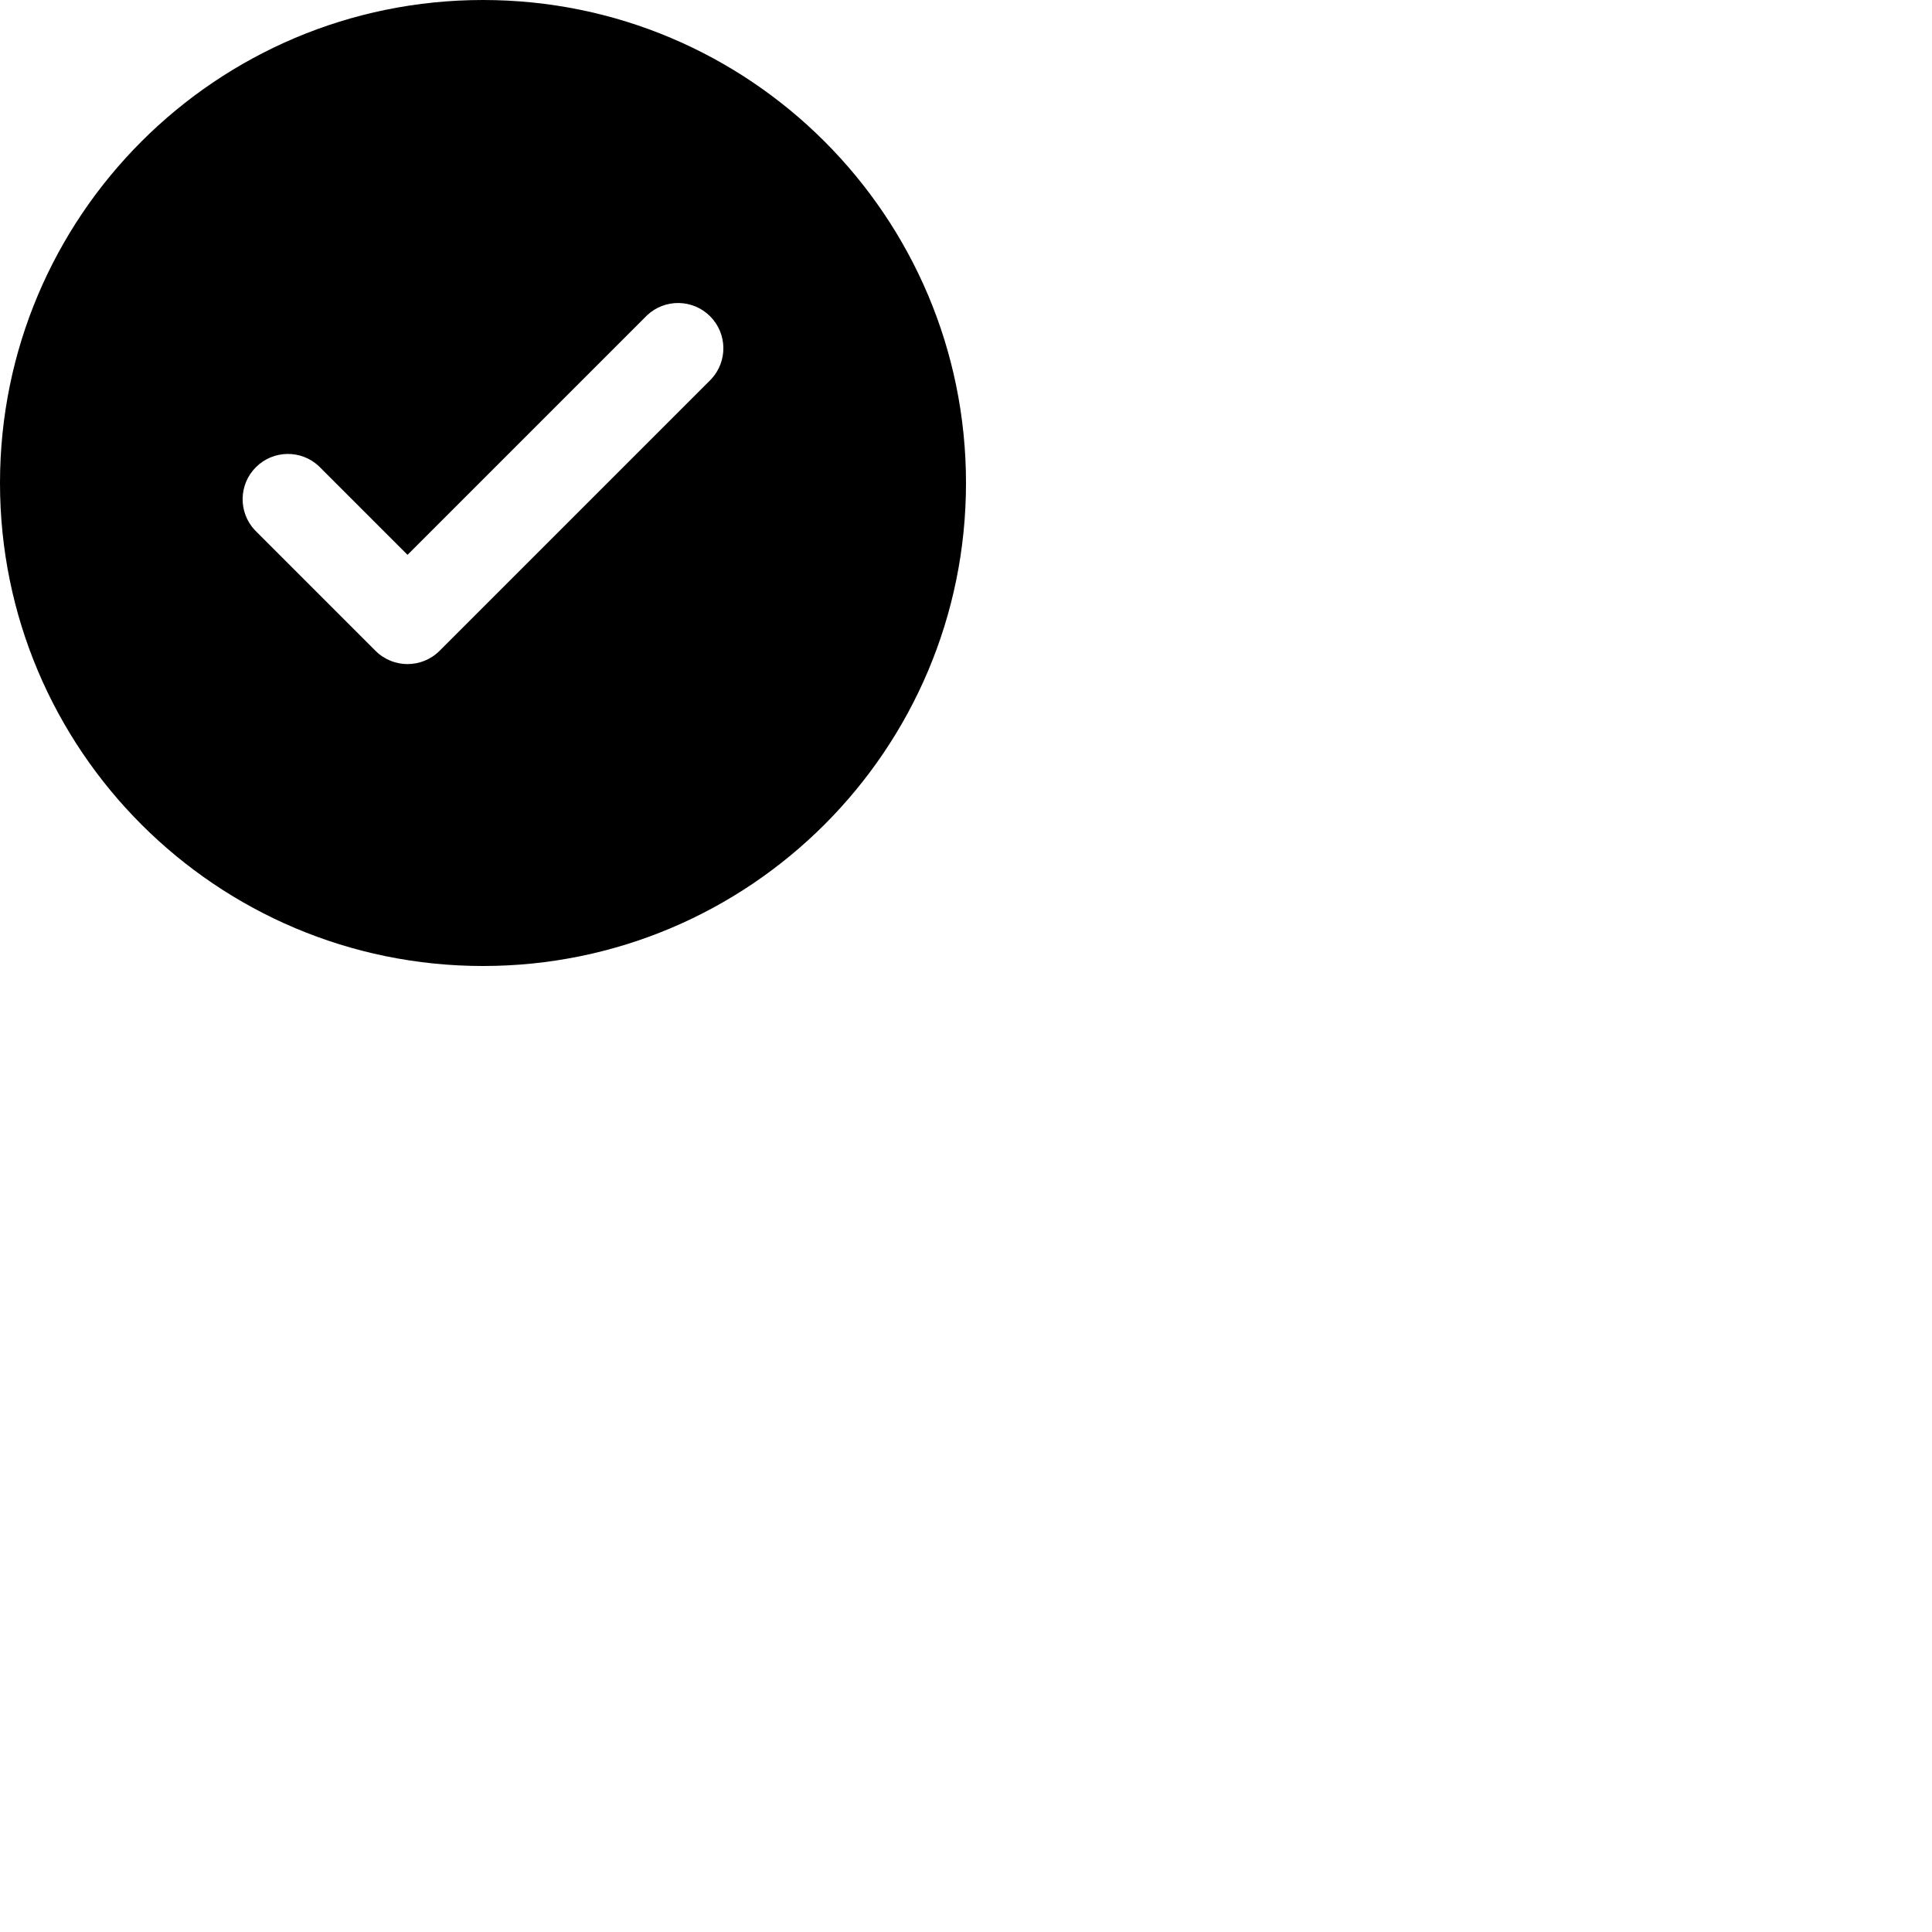
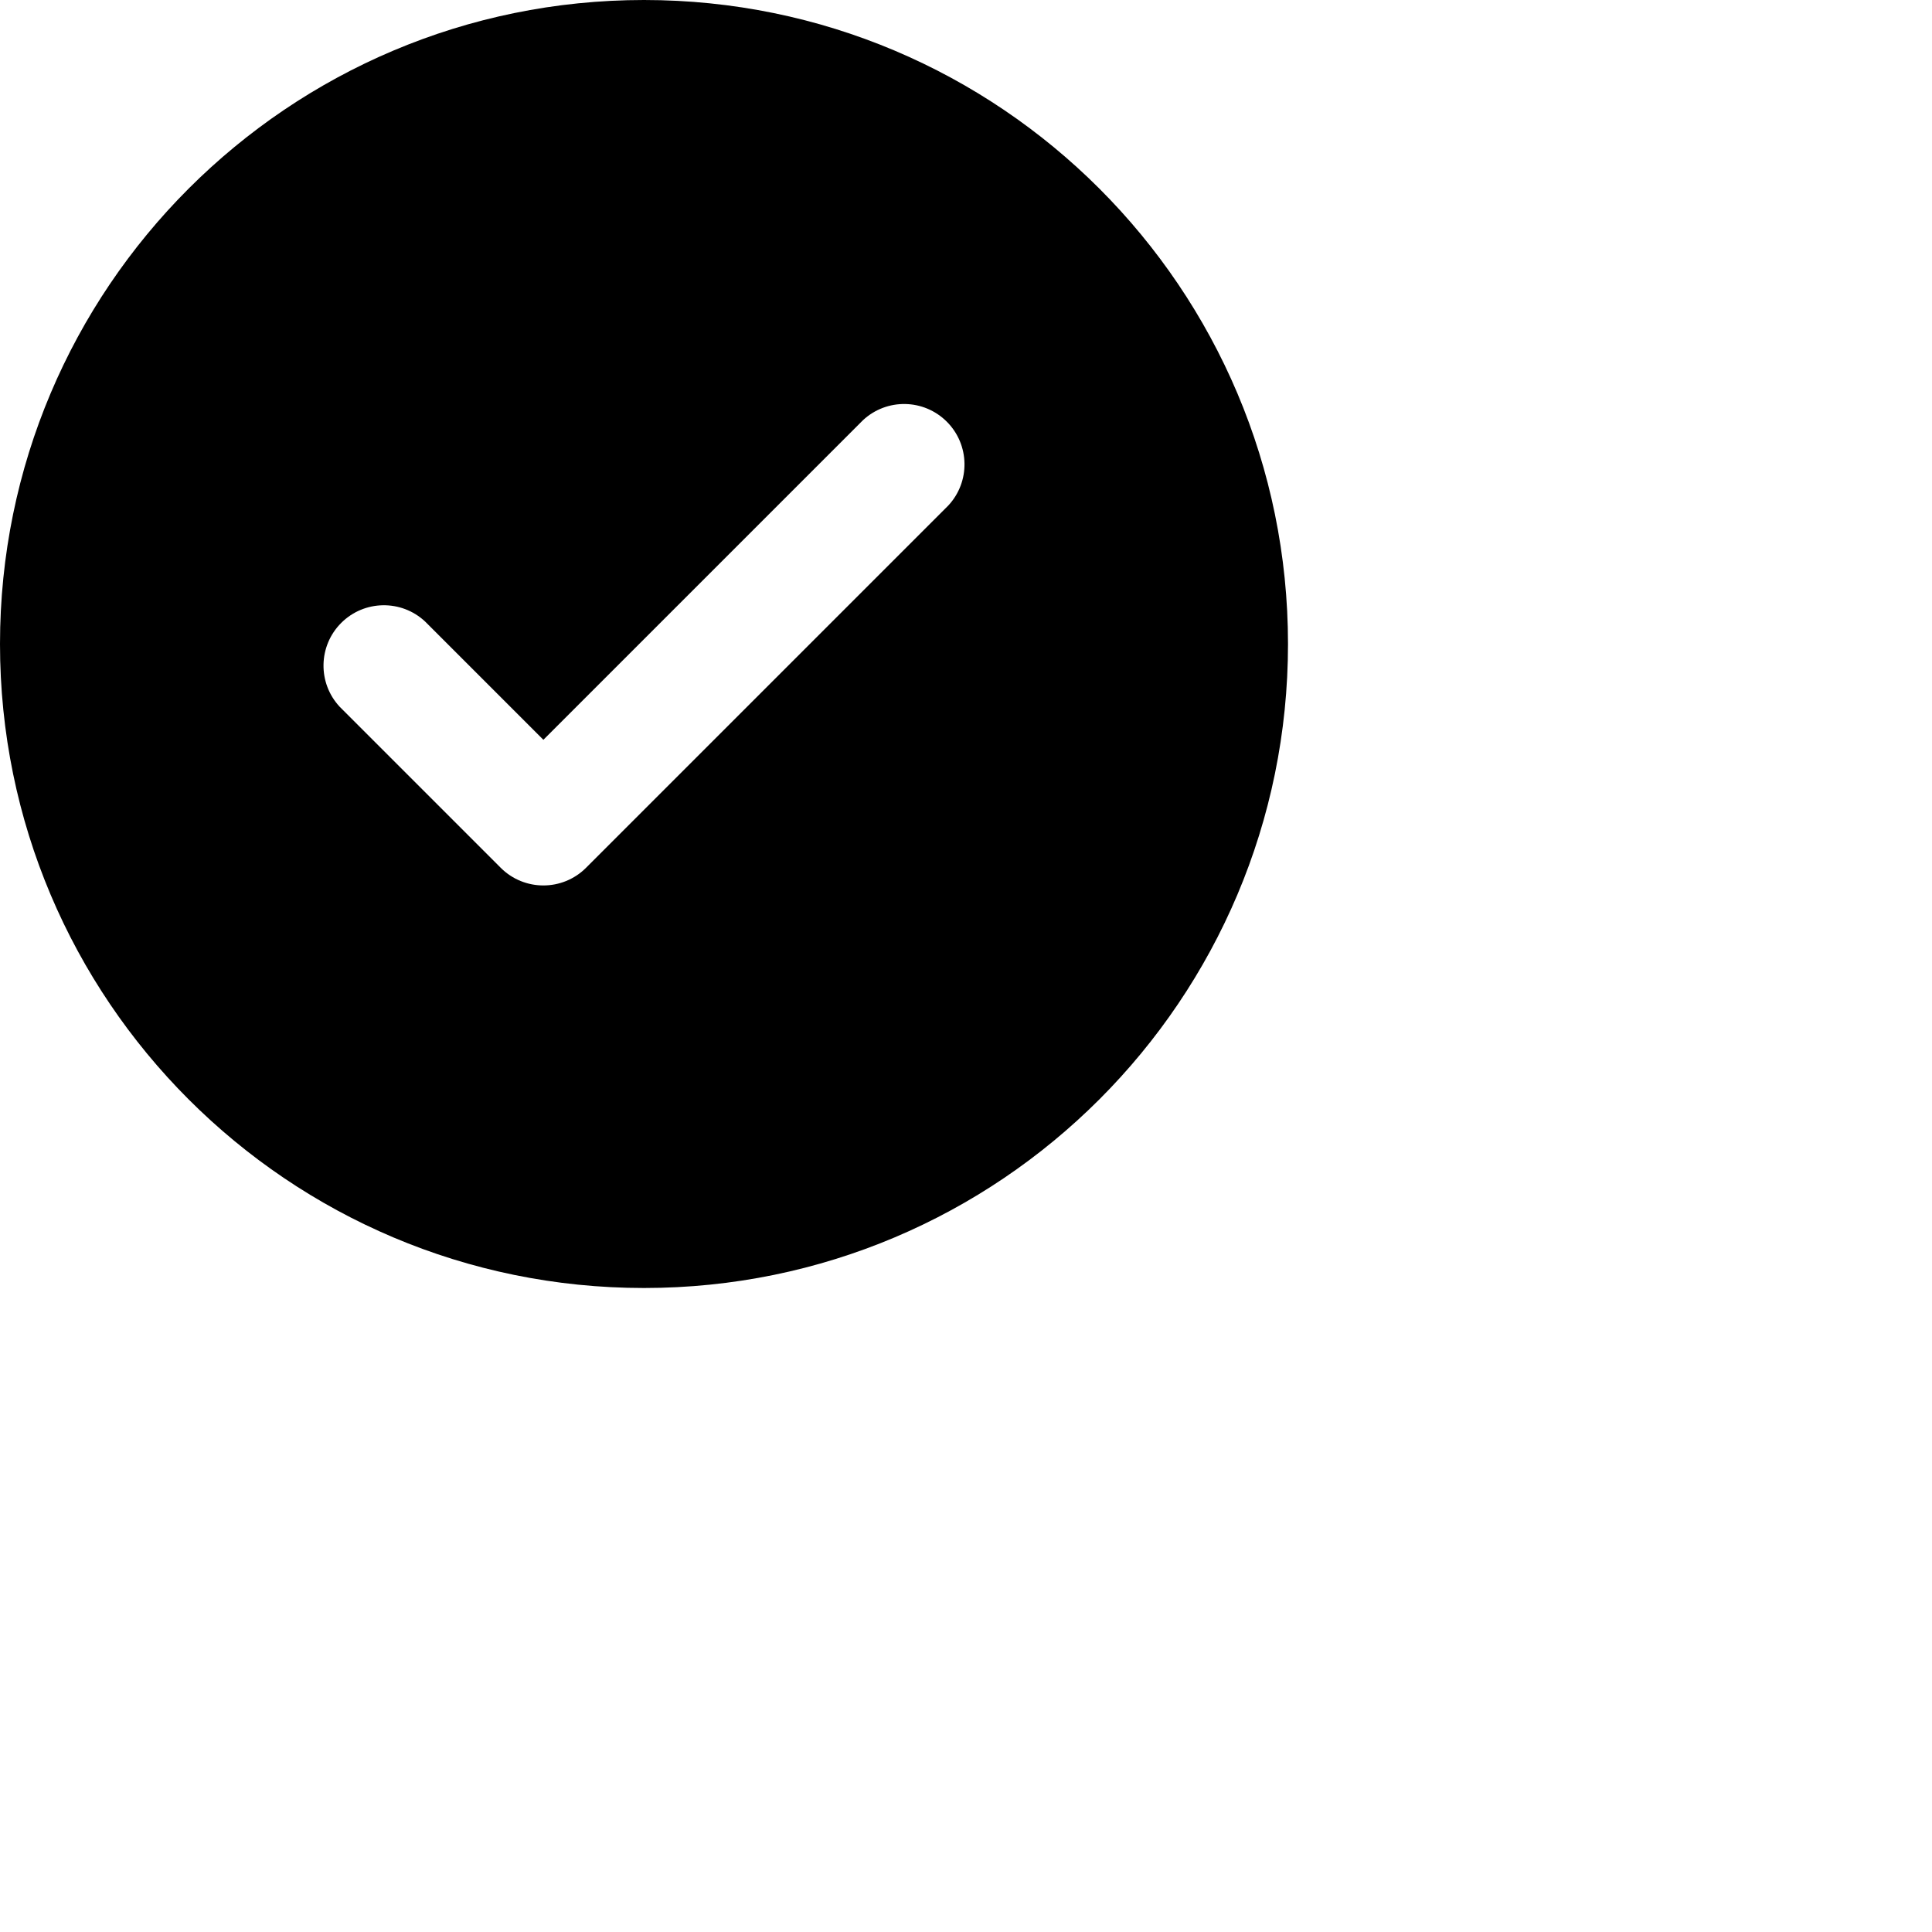
- <svg xmlns="http://www.w3.org/2000/svg" viewBox="0 0 32 32" width="32" height="32">
+ <svg xmlns="http://www.w3.org/2000/svg" viewBox="0 0 24 24" x="0" y="0" width="24px" height="24px">
  <path fill-rule="evenodd" d="M8 16A8 8 0 108 0a8 8 0 000 16zm3.78-9.72a.75.75 0 00-1.06-1.06L6.75 9.19 5.28 7.72a.75.75 0 00-1.06 1.06l2 2a.75.75 0 001.06 0l4.5-4.5z" />
</svg>
